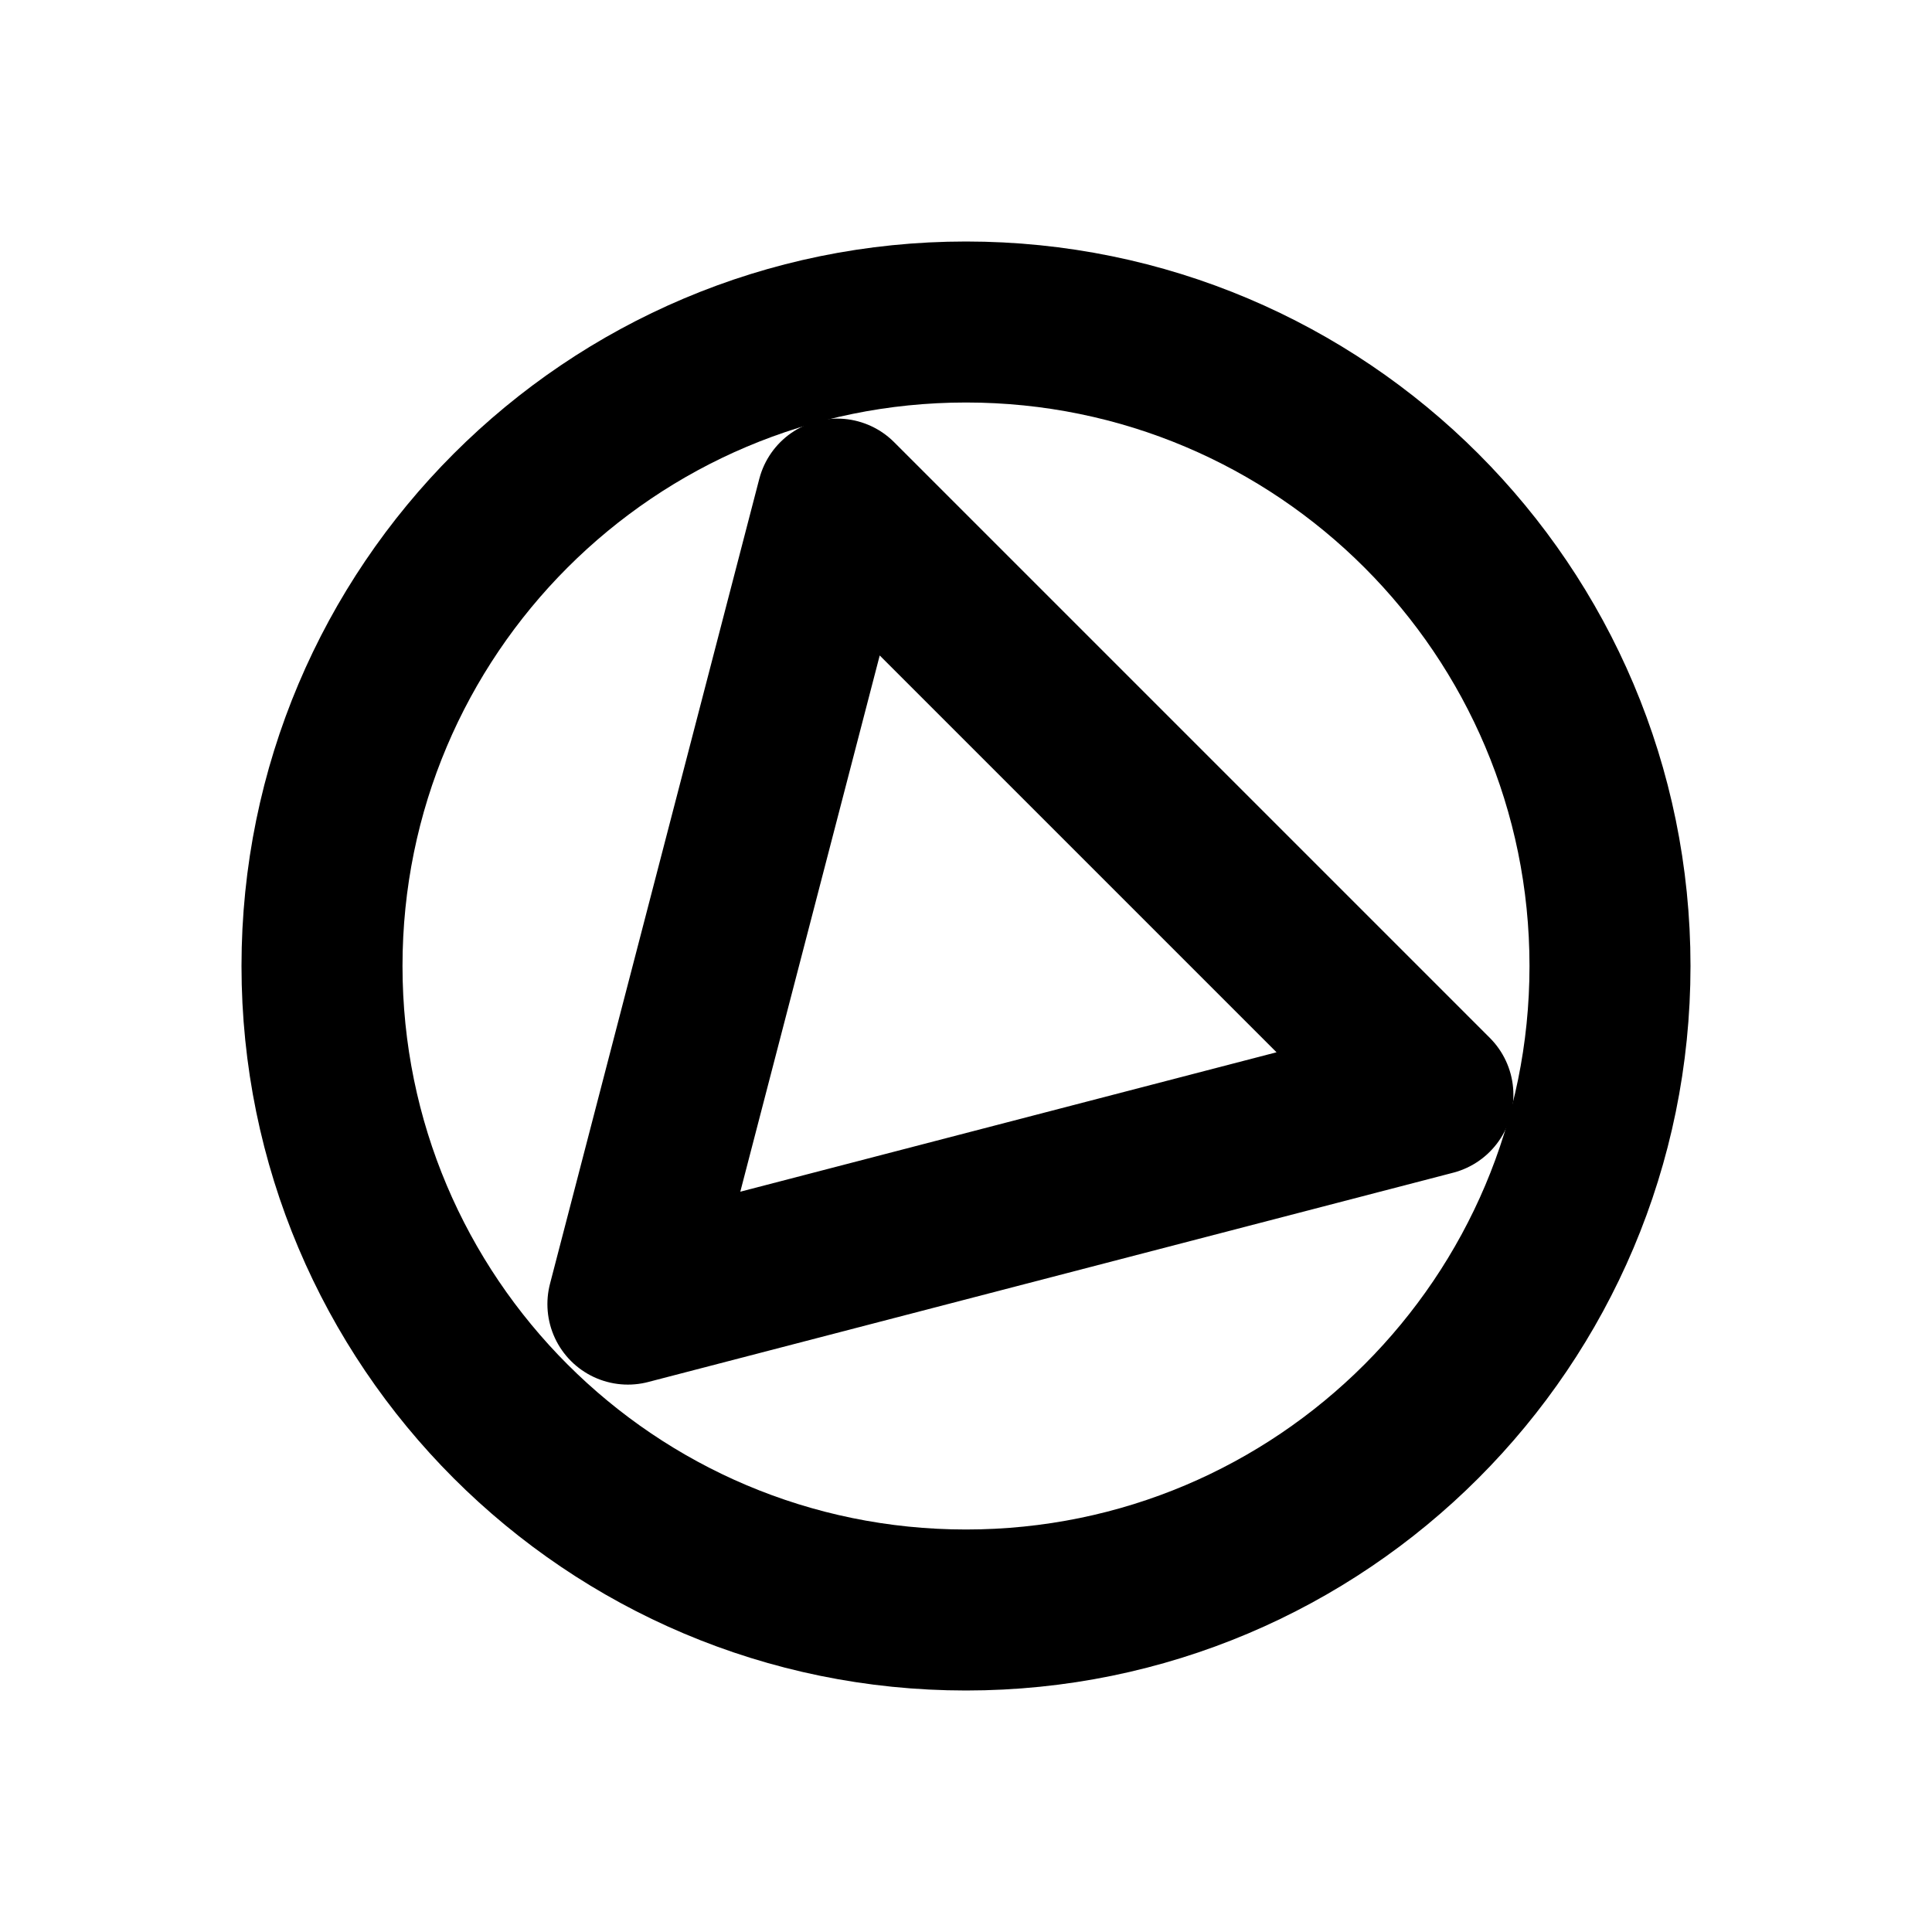
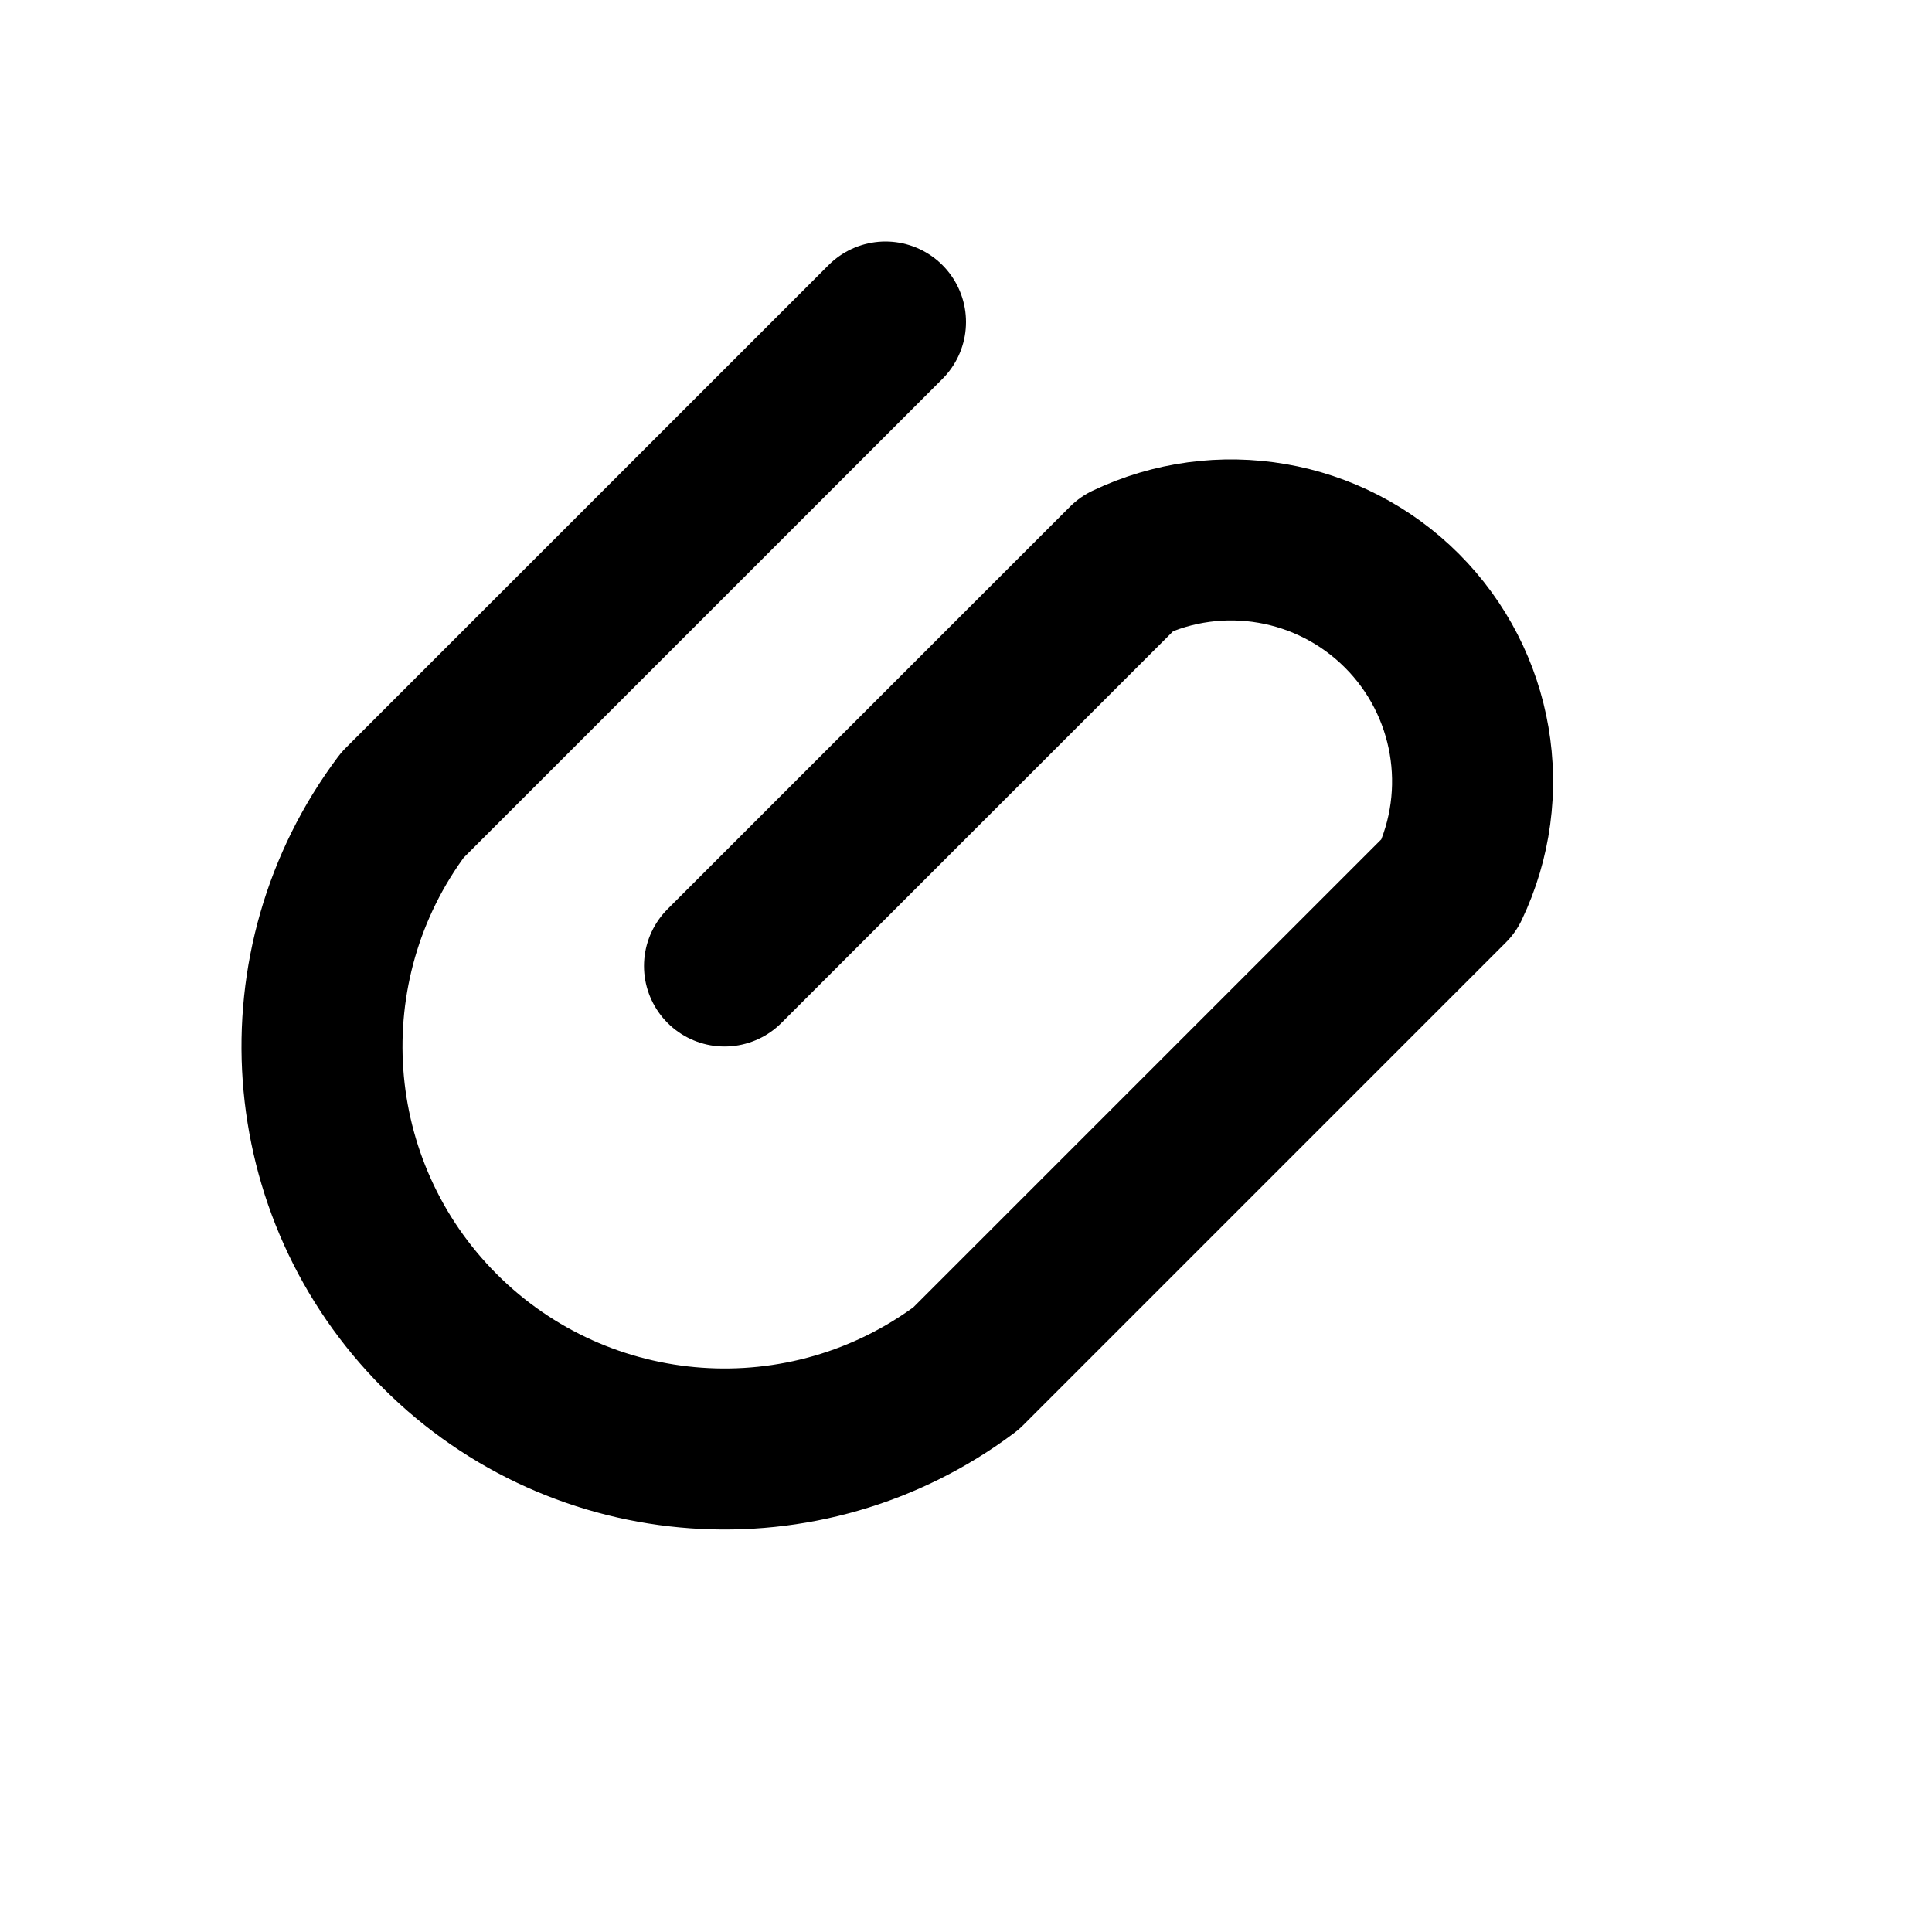
<svg xmlns="http://www.w3.org/2000/svg" viewBox="0 0 24 24" fill="none" stroke="currentColor" stroke-width="2" stroke-linecap="round" stroke-linejoin="round">
-   <circle cx="12" cy="12" r="8" />
-   <polyline points="17.8,13.6 7.8,16.2 10.4,6.2 17.8,13.6" />
+   <path d="m9 12 5-5a3 3 0 0 1 4 4l-6 6a5 5 0 0 1-7-7l6-6" />
</svg>
